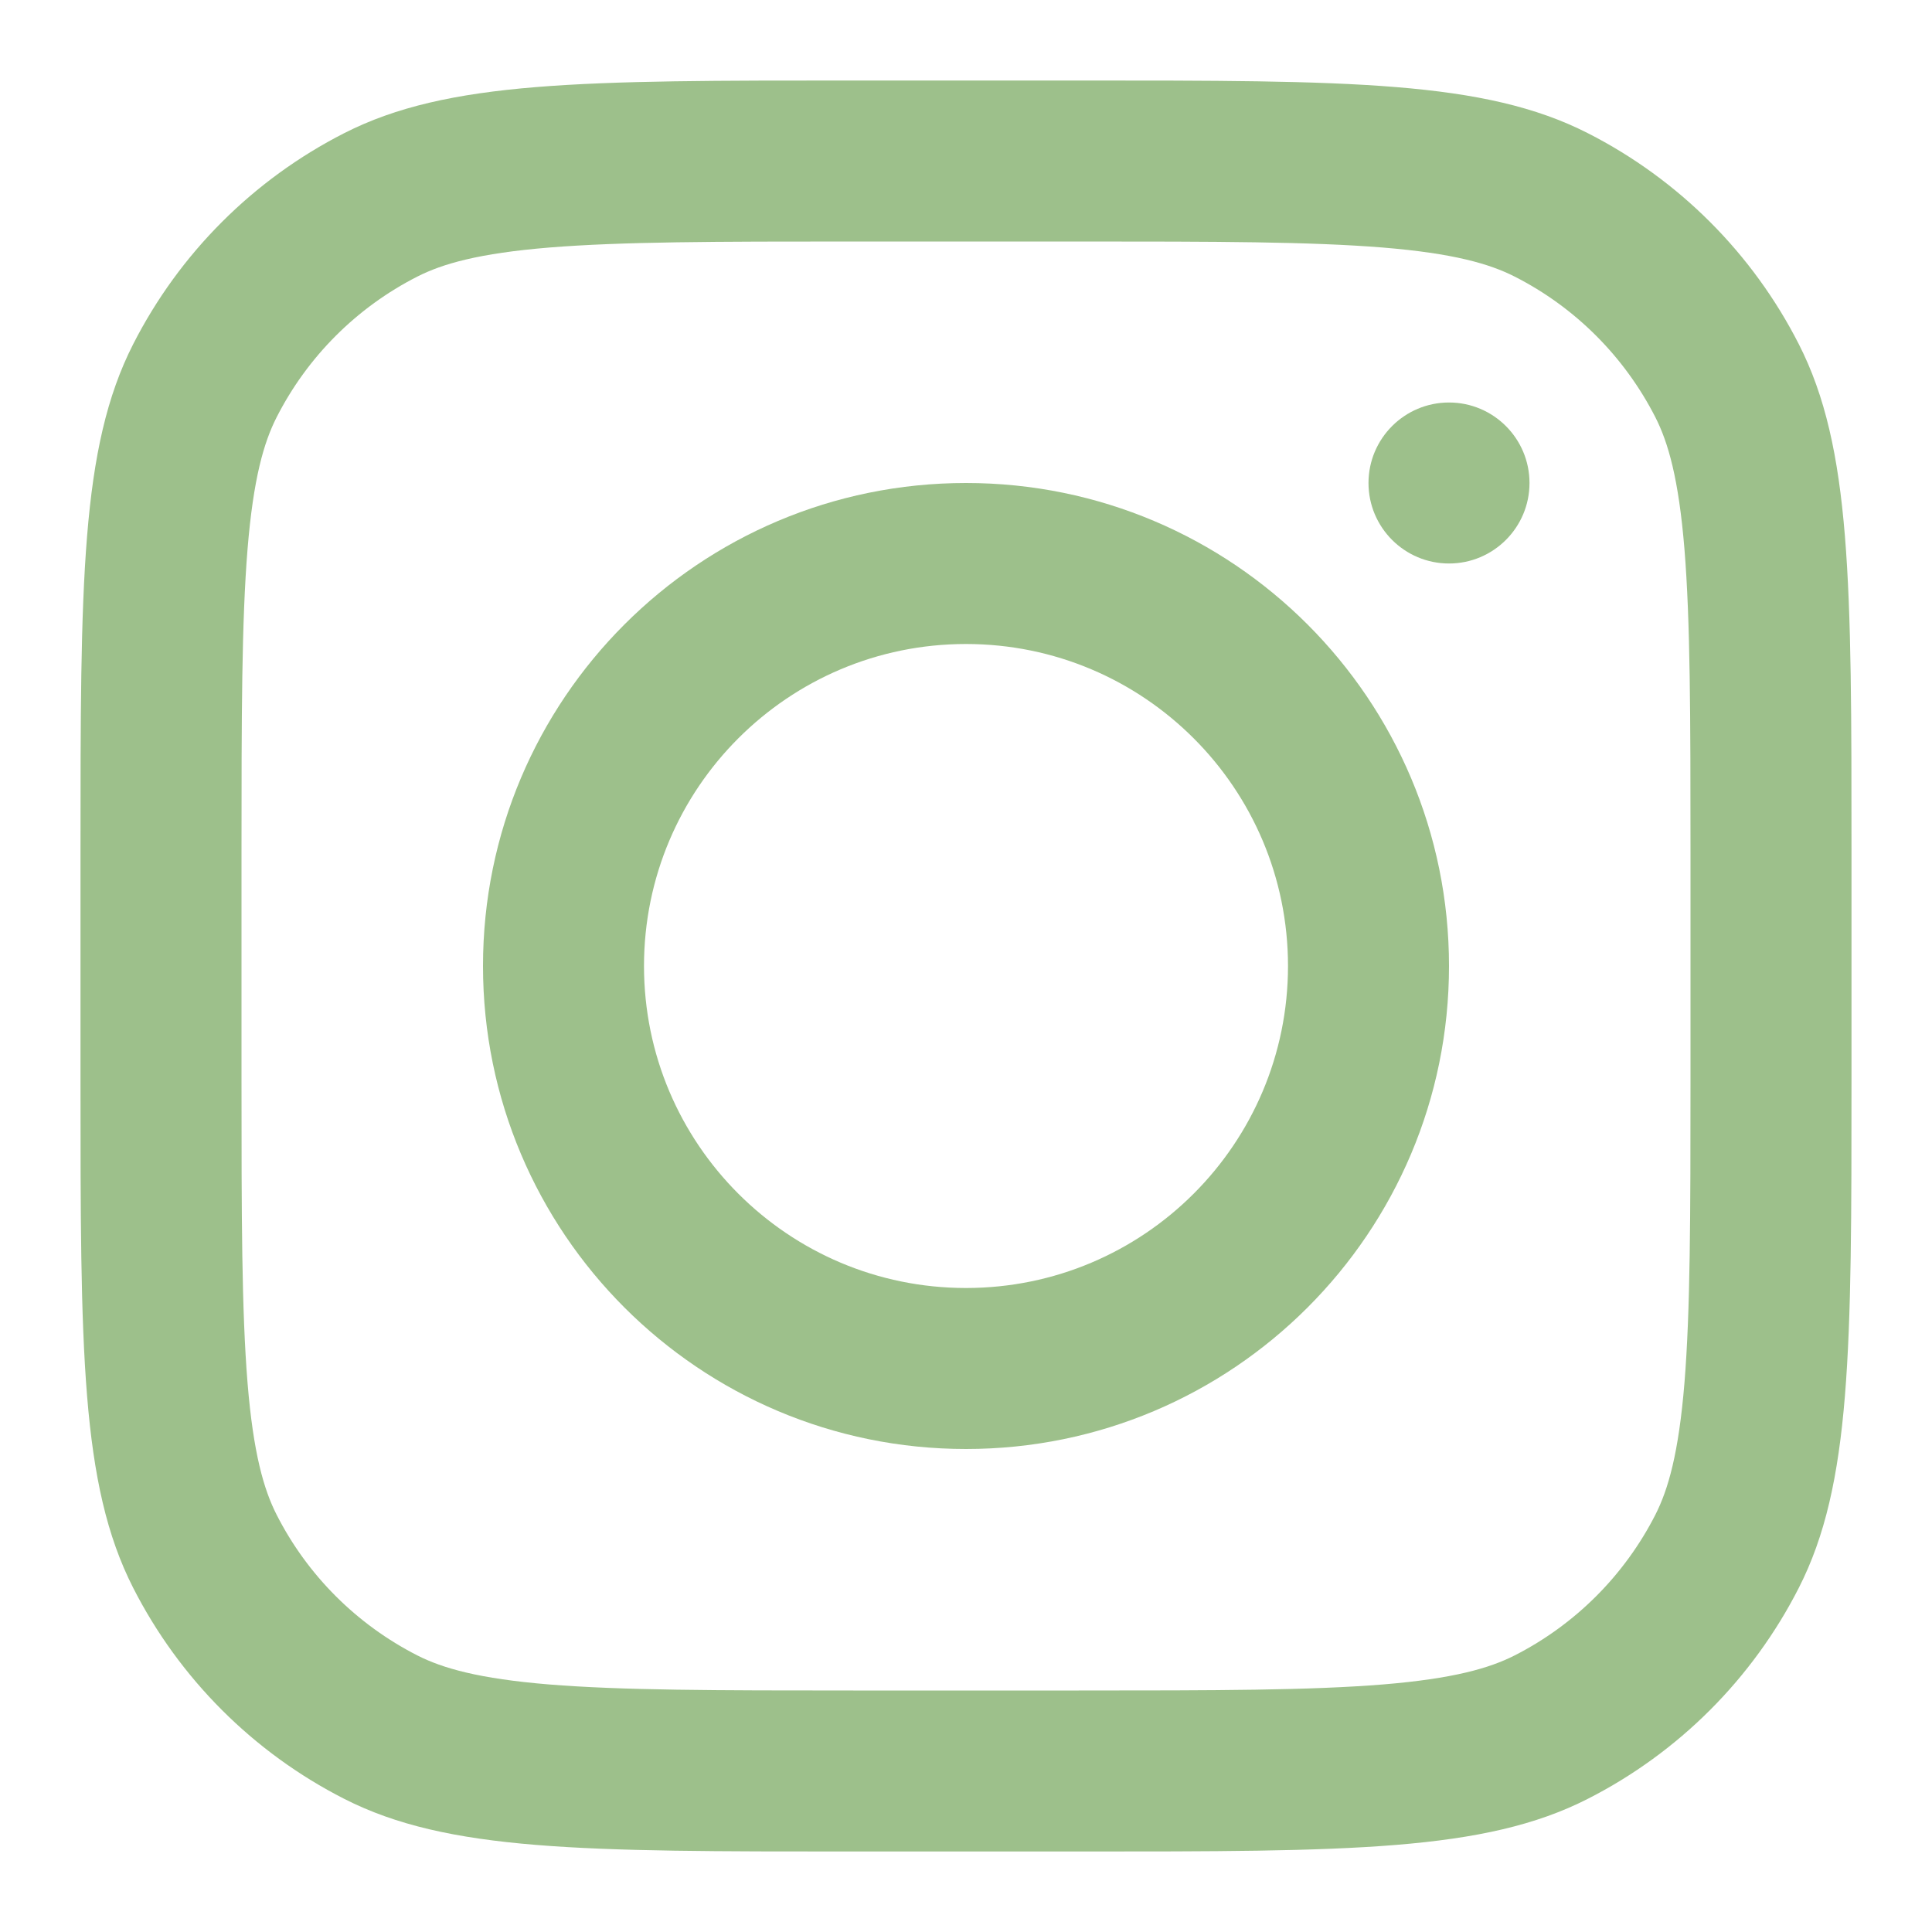
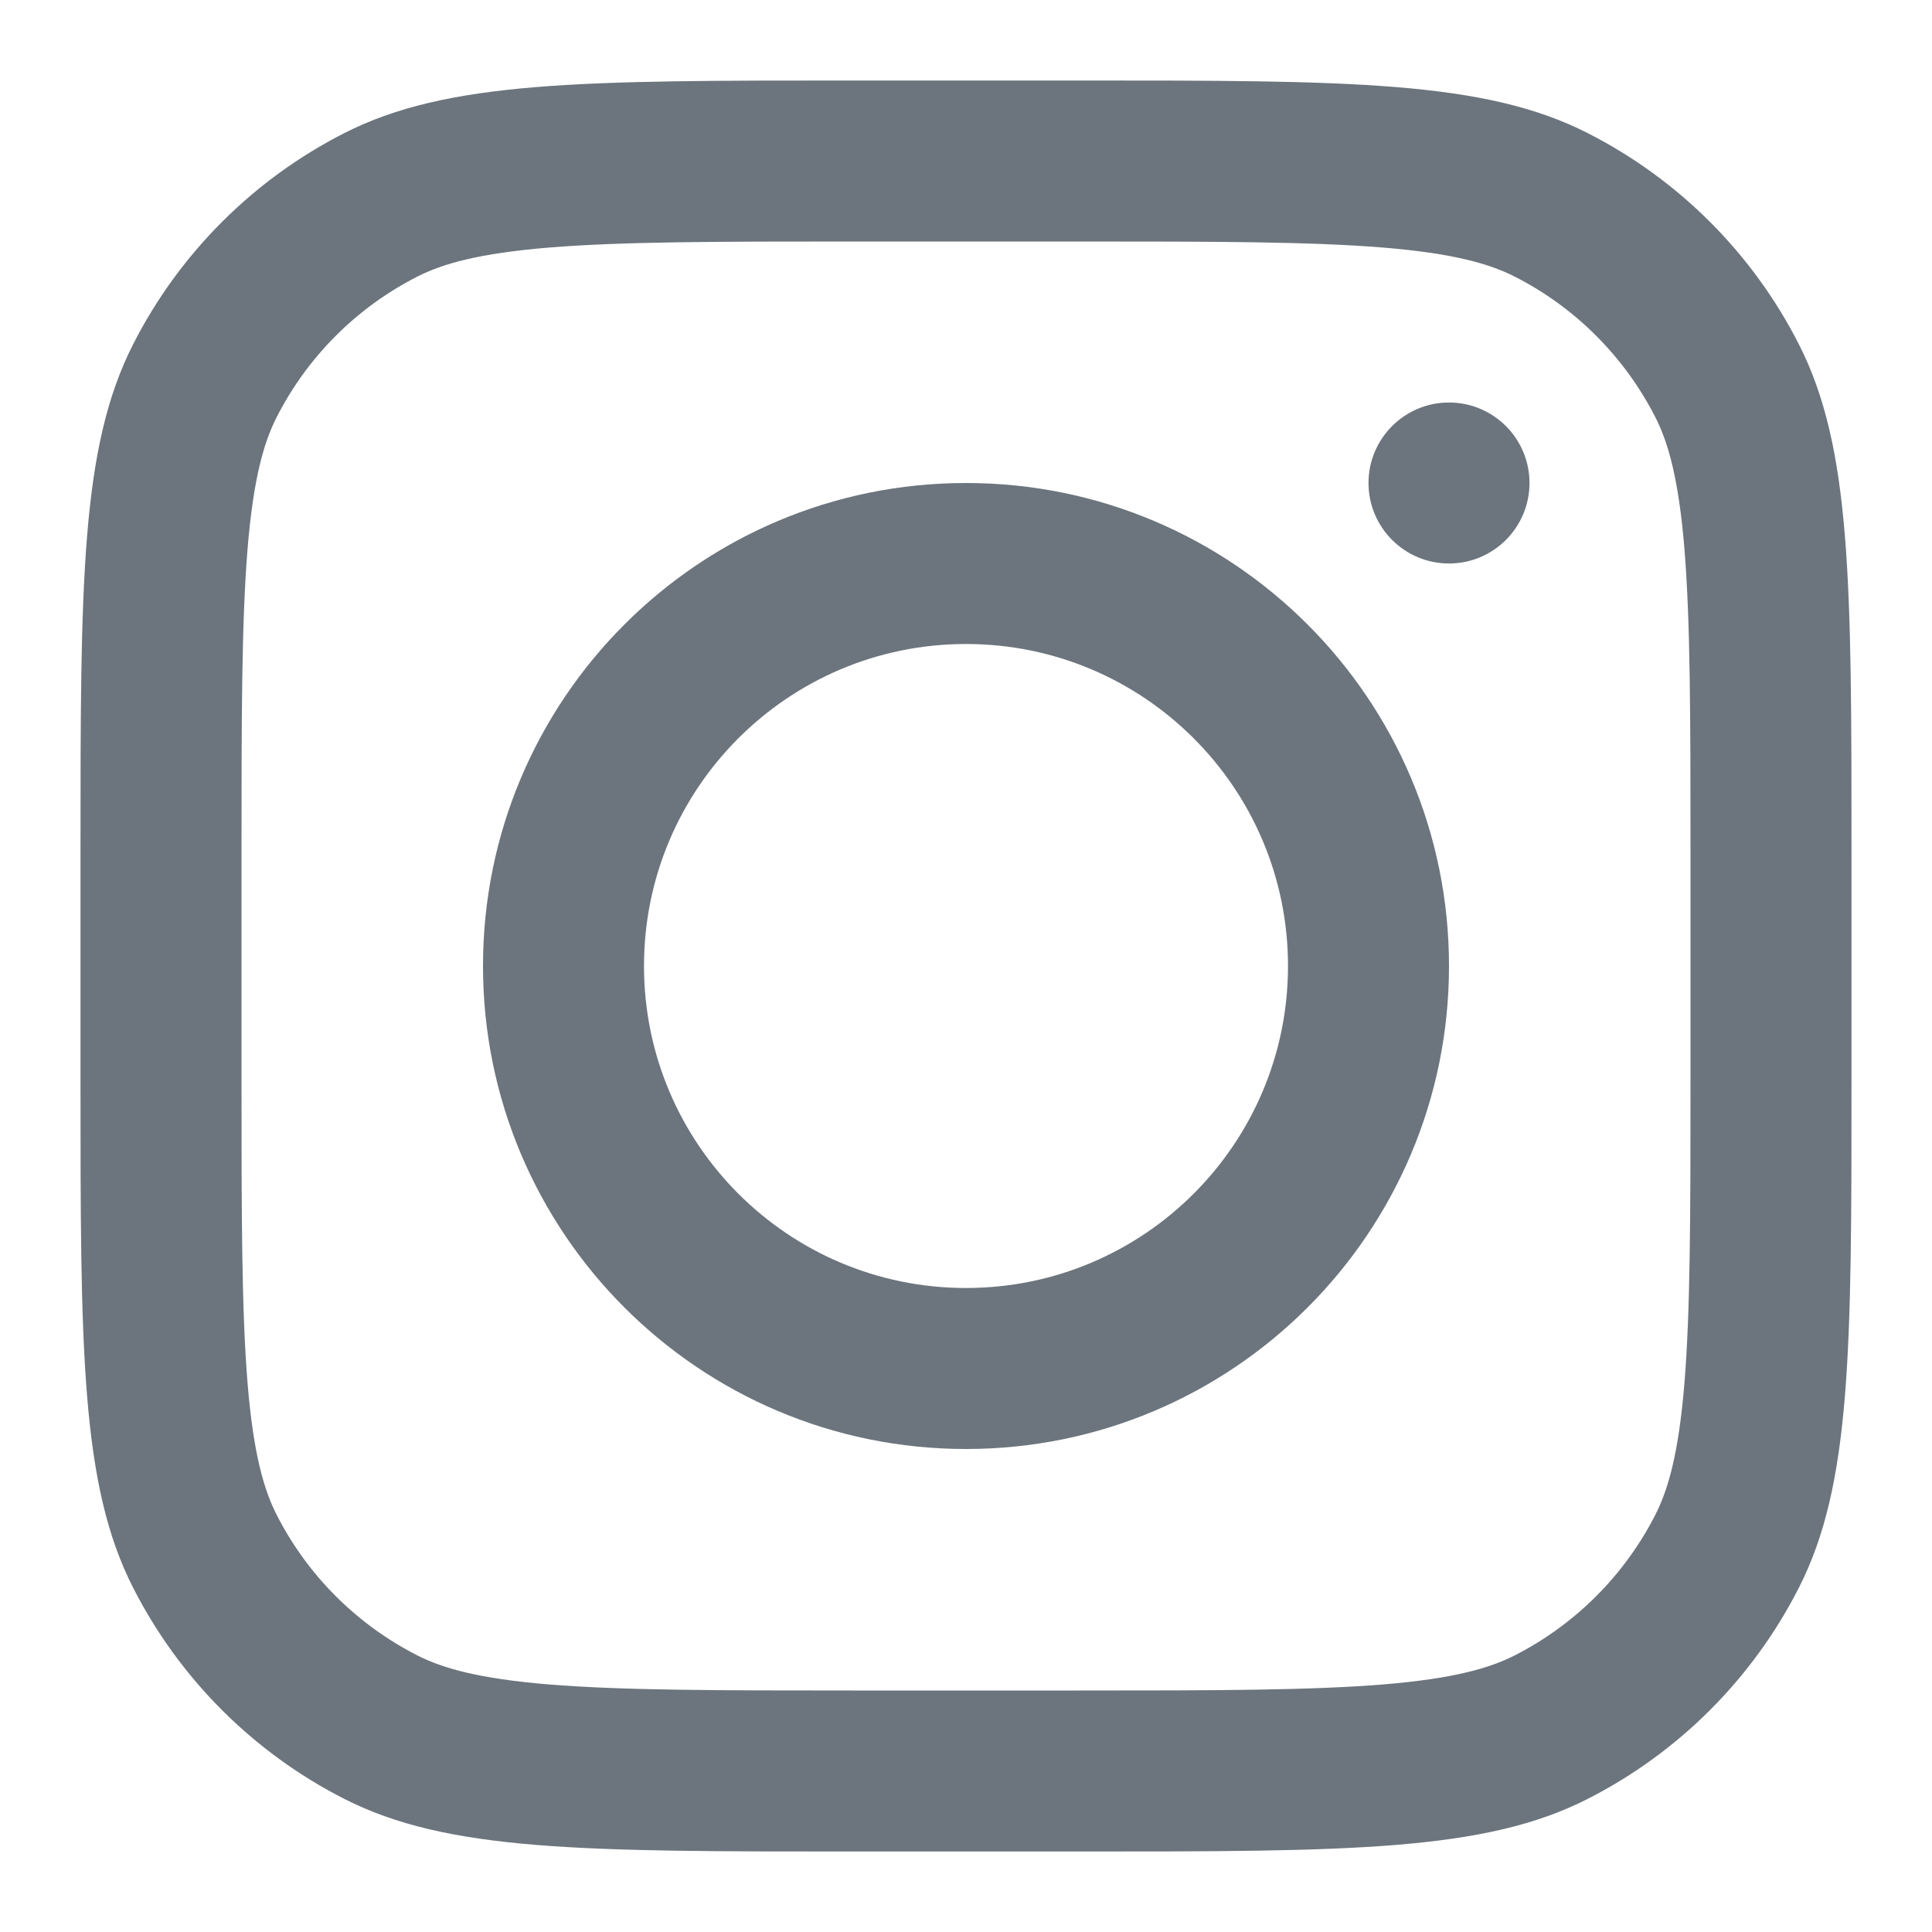
<svg xmlns="http://www.w3.org/2000/svg" style="width: 20px; height: 20px;" viewBox="0 0 24 24" fill="none">
  <g id="SVGRepo_bgCarrier" stroke-width="0" />
  <g id="SVGRepo_tracerCarrier" stroke-linecap="round" stroke-linejoin="round" />
  <g id="SVGRepo_iconCarrier">
-     <path fill-rule="evenodd" clip-rule="evenodd" d="M12 18C15.314 18 18 15.314 18 12C18 8.686 15.314 6 12 6C8.686 6 6 8.686 6 12C6 15.314 8.686 18 12 18ZM12 16C14.209 16 16 14.209 16 12C16 9.791 14.209 8 12 8C9.791 8 8 9.791 8 12C8 14.209 9.791 16 12 16Z" fill="#9DC08B" />
-     <path d="M18 5C17.448 5 17 5.448 17 6C17 6.552 17.448 7 18 7C18.552 7 19 6.552 19 6C19 5.448 18.552 5 18 5Z" fill="#9DC08B" />
-     <path fill-rule="evenodd" clip-rule="evenodd" d="M1.654 4.276C1 5.56 1 7.24 1 10.6V13.4C1 16.76 1 18.441 1.654 19.724C2.229 20.853 3.147 21.771 4.276 22.346C5.56 23 7.24 23 10.6 23H13.4C16.76 23 18.441 23 19.724 22.346C20.853 21.771 21.771 20.853 22.346 19.724C23 18.441 23 16.76 23 13.4V10.6C23 7.24 23 5.56 22.346 4.276C21.771 3.147 20.853 2.229 19.724 1.654C18.441 1 16.76 1 13.4 1H10.6C7.24 1 5.56 1 4.276 1.654C3.147 2.229 2.229 3.147 1.654 4.276ZM13.4 3H10.6C8.887 3 7.722 3.002 6.822 3.075C5.945 3.147 5.497 3.277 5.184 3.436C4.431 3.819 3.819 4.431 3.436 5.184C3.277 5.497 3.147 5.945 3.075 6.822C3.002 7.722 3 8.887 3 10.6V13.4C3 15.113 3.002 16.278 3.075 17.178C3.147 18.055 3.277 18.503 3.436 18.816C3.819 19.569 4.431 20.18 5.184 20.564C5.497 20.723 5.945 20.853 6.822 20.925C7.722 20.998 8.887 21 10.6 21H13.4C15.113 21 16.278 20.998 17.178 20.925C18.055 20.853 18.503 20.723 18.816 20.564C19.569 20.18 20.18 19.569 20.564 18.816C20.723 18.503 20.853 18.055 20.925 17.178C20.998 16.278 21 15.113 21 13.4V10.6C21 8.887 20.998 7.722 20.925 6.822C20.853 5.945 20.723 5.497 20.564 5.184C20.18 4.431 19.569 3.819 18.816 3.436C18.503 3.277 18.055 3.147 17.178 3.075C16.278 3.002 15.113 3 13.4 3Z" fill="#9DC08B" />
+     <path fill-rule="evenodd" clip-rule="evenodd" d="M12 18C15.314 18 18 15.314 18 12C18 8.686 15.314 6 12 6C8.686 6 6 8.686 6 12C6 15.314 8.686 18 12 18ZM12 16C14.209 16 16 14.209 16 12C16 9.791 14.209 8 12 8C9.791 8 8 9.791 8 12C8 14.209 9.791 16 12 16Z" fill="#6c757d" />
+     <path d="M18 5C17.448 5 17 5.448 17 6C17 6.552 17.448 7 18 7C18.552 7 19 6.552 19 6C19 5.448 18.552 5 18 5Z" fill="#6c757d" />
+     <path fill-rule="evenodd" clip-rule="evenodd" d="M1.654 4.276C1 5.56 1 7.24 1 10.6V13.4C1 16.76 1 18.441 1.654 19.724C2.229 20.853 3.147 21.771 4.276 22.346C5.56 23 7.24 23 10.6 23H13.4C16.76 23 18.441 23 19.724 22.346C20.853 21.771 21.771 20.853 22.346 19.724C23 18.441 23 16.76 23 13.4V10.6C23 7.24 23 5.56 22.346 4.276C21.771 3.147 20.853 2.229 19.724 1.654C18.441 1 16.76 1 13.4 1H10.6C7.24 1 5.56 1 4.276 1.654C3.147 2.229 2.229 3.147 1.654 4.276ZM13.4 3H10.6C8.887 3 7.722 3.002 6.822 3.075C5.945 3.147 5.497 3.277 5.184 3.436C4.431 3.819 3.819 4.431 3.436 5.184C3.277 5.497 3.147 5.945 3.075 6.822C3.002 7.722 3 8.887 3 10.6V13.4C3 15.113 3.002 16.278 3.075 17.178C3.147 18.055 3.277 18.503 3.436 18.816C3.819 19.569 4.431 20.18 5.184 20.564C5.497 20.723 5.945 20.853 6.822 20.925C7.722 20.998 8.887 21 10.6 21H13.4C15.113 21 16.278 20.998 17.178 20.925C18.055 20.853 18.503 20.723 18.816 20.564C19.569 20.18 20.18 19.569 20.564 18.816C20.723 18.503 20.853 18.055 20.925 17.178C20.998 16.278 21 15.113 21 13.4V10.6C21 8.887 20.998 7.722 20.925 6.822C20.853 5.945 20.723 5.497 20.564 5.184C20.18 4.431 19.569 3.819 18.816 3.436C18.503 3.277 18.055 3.147 17.178 3.075C16.278 3.002 15.113 3 13.4 3Z" fill="#6c757d" />
  </g>
</svg>
